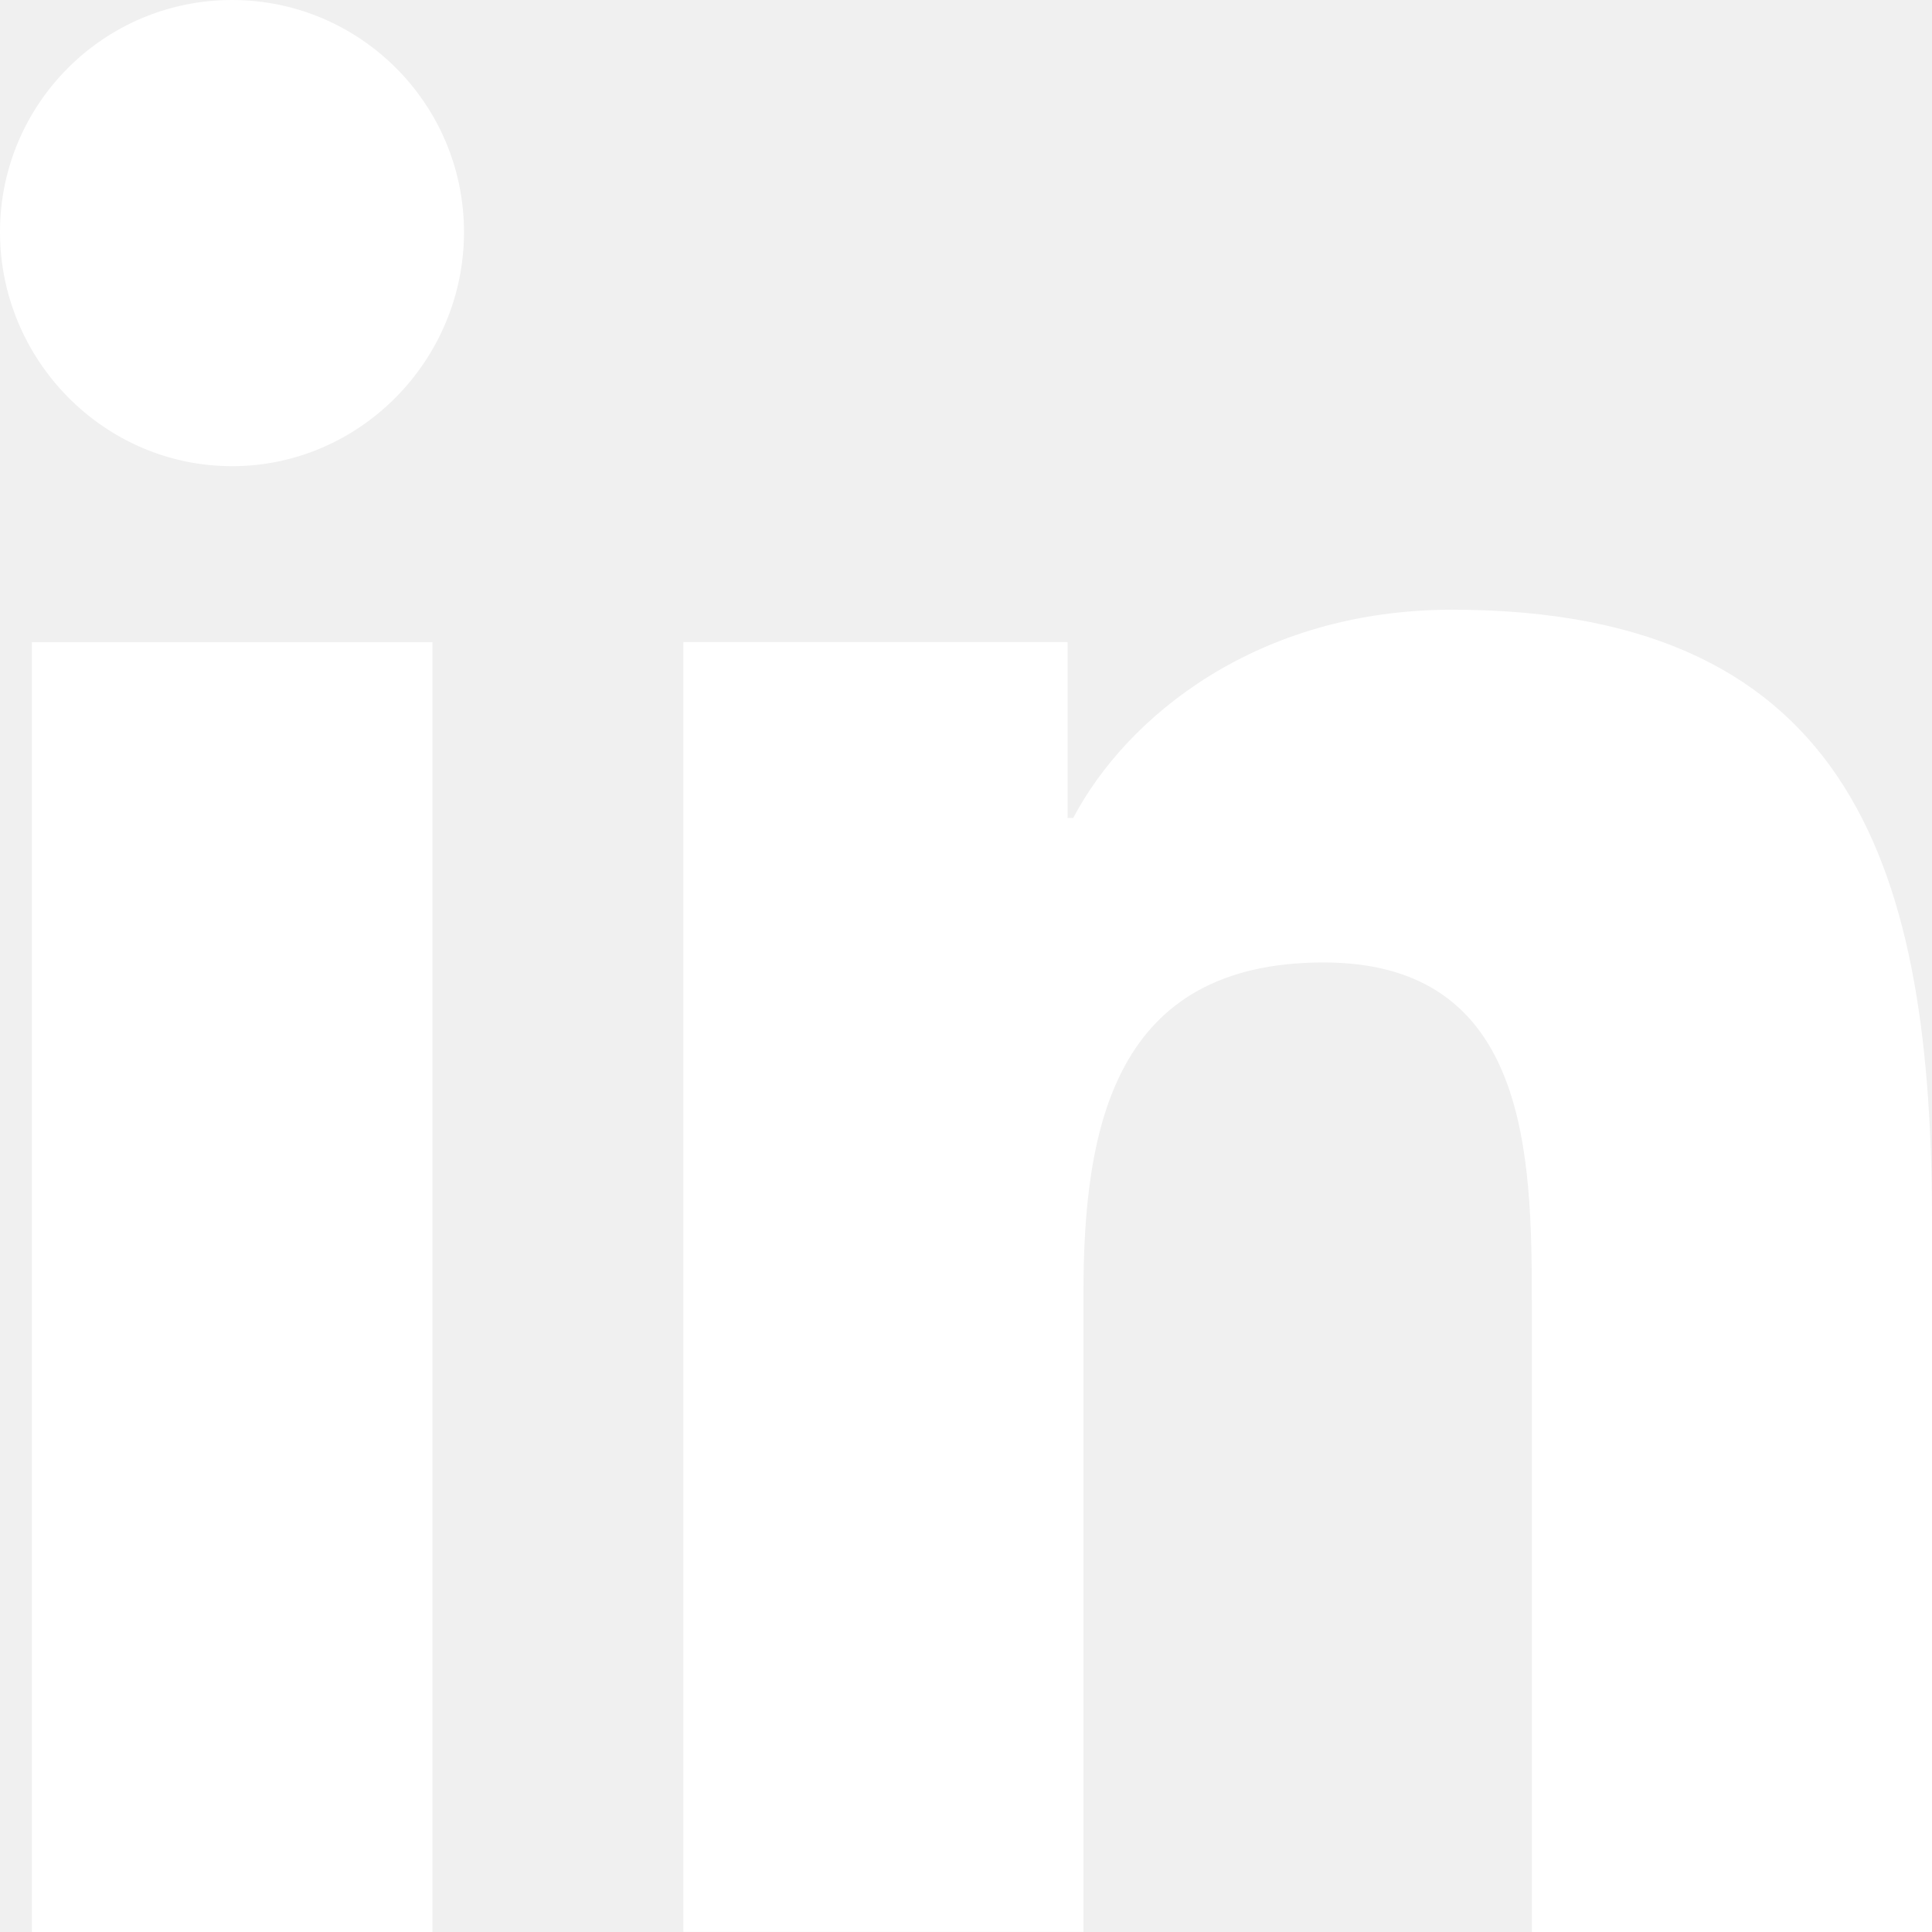
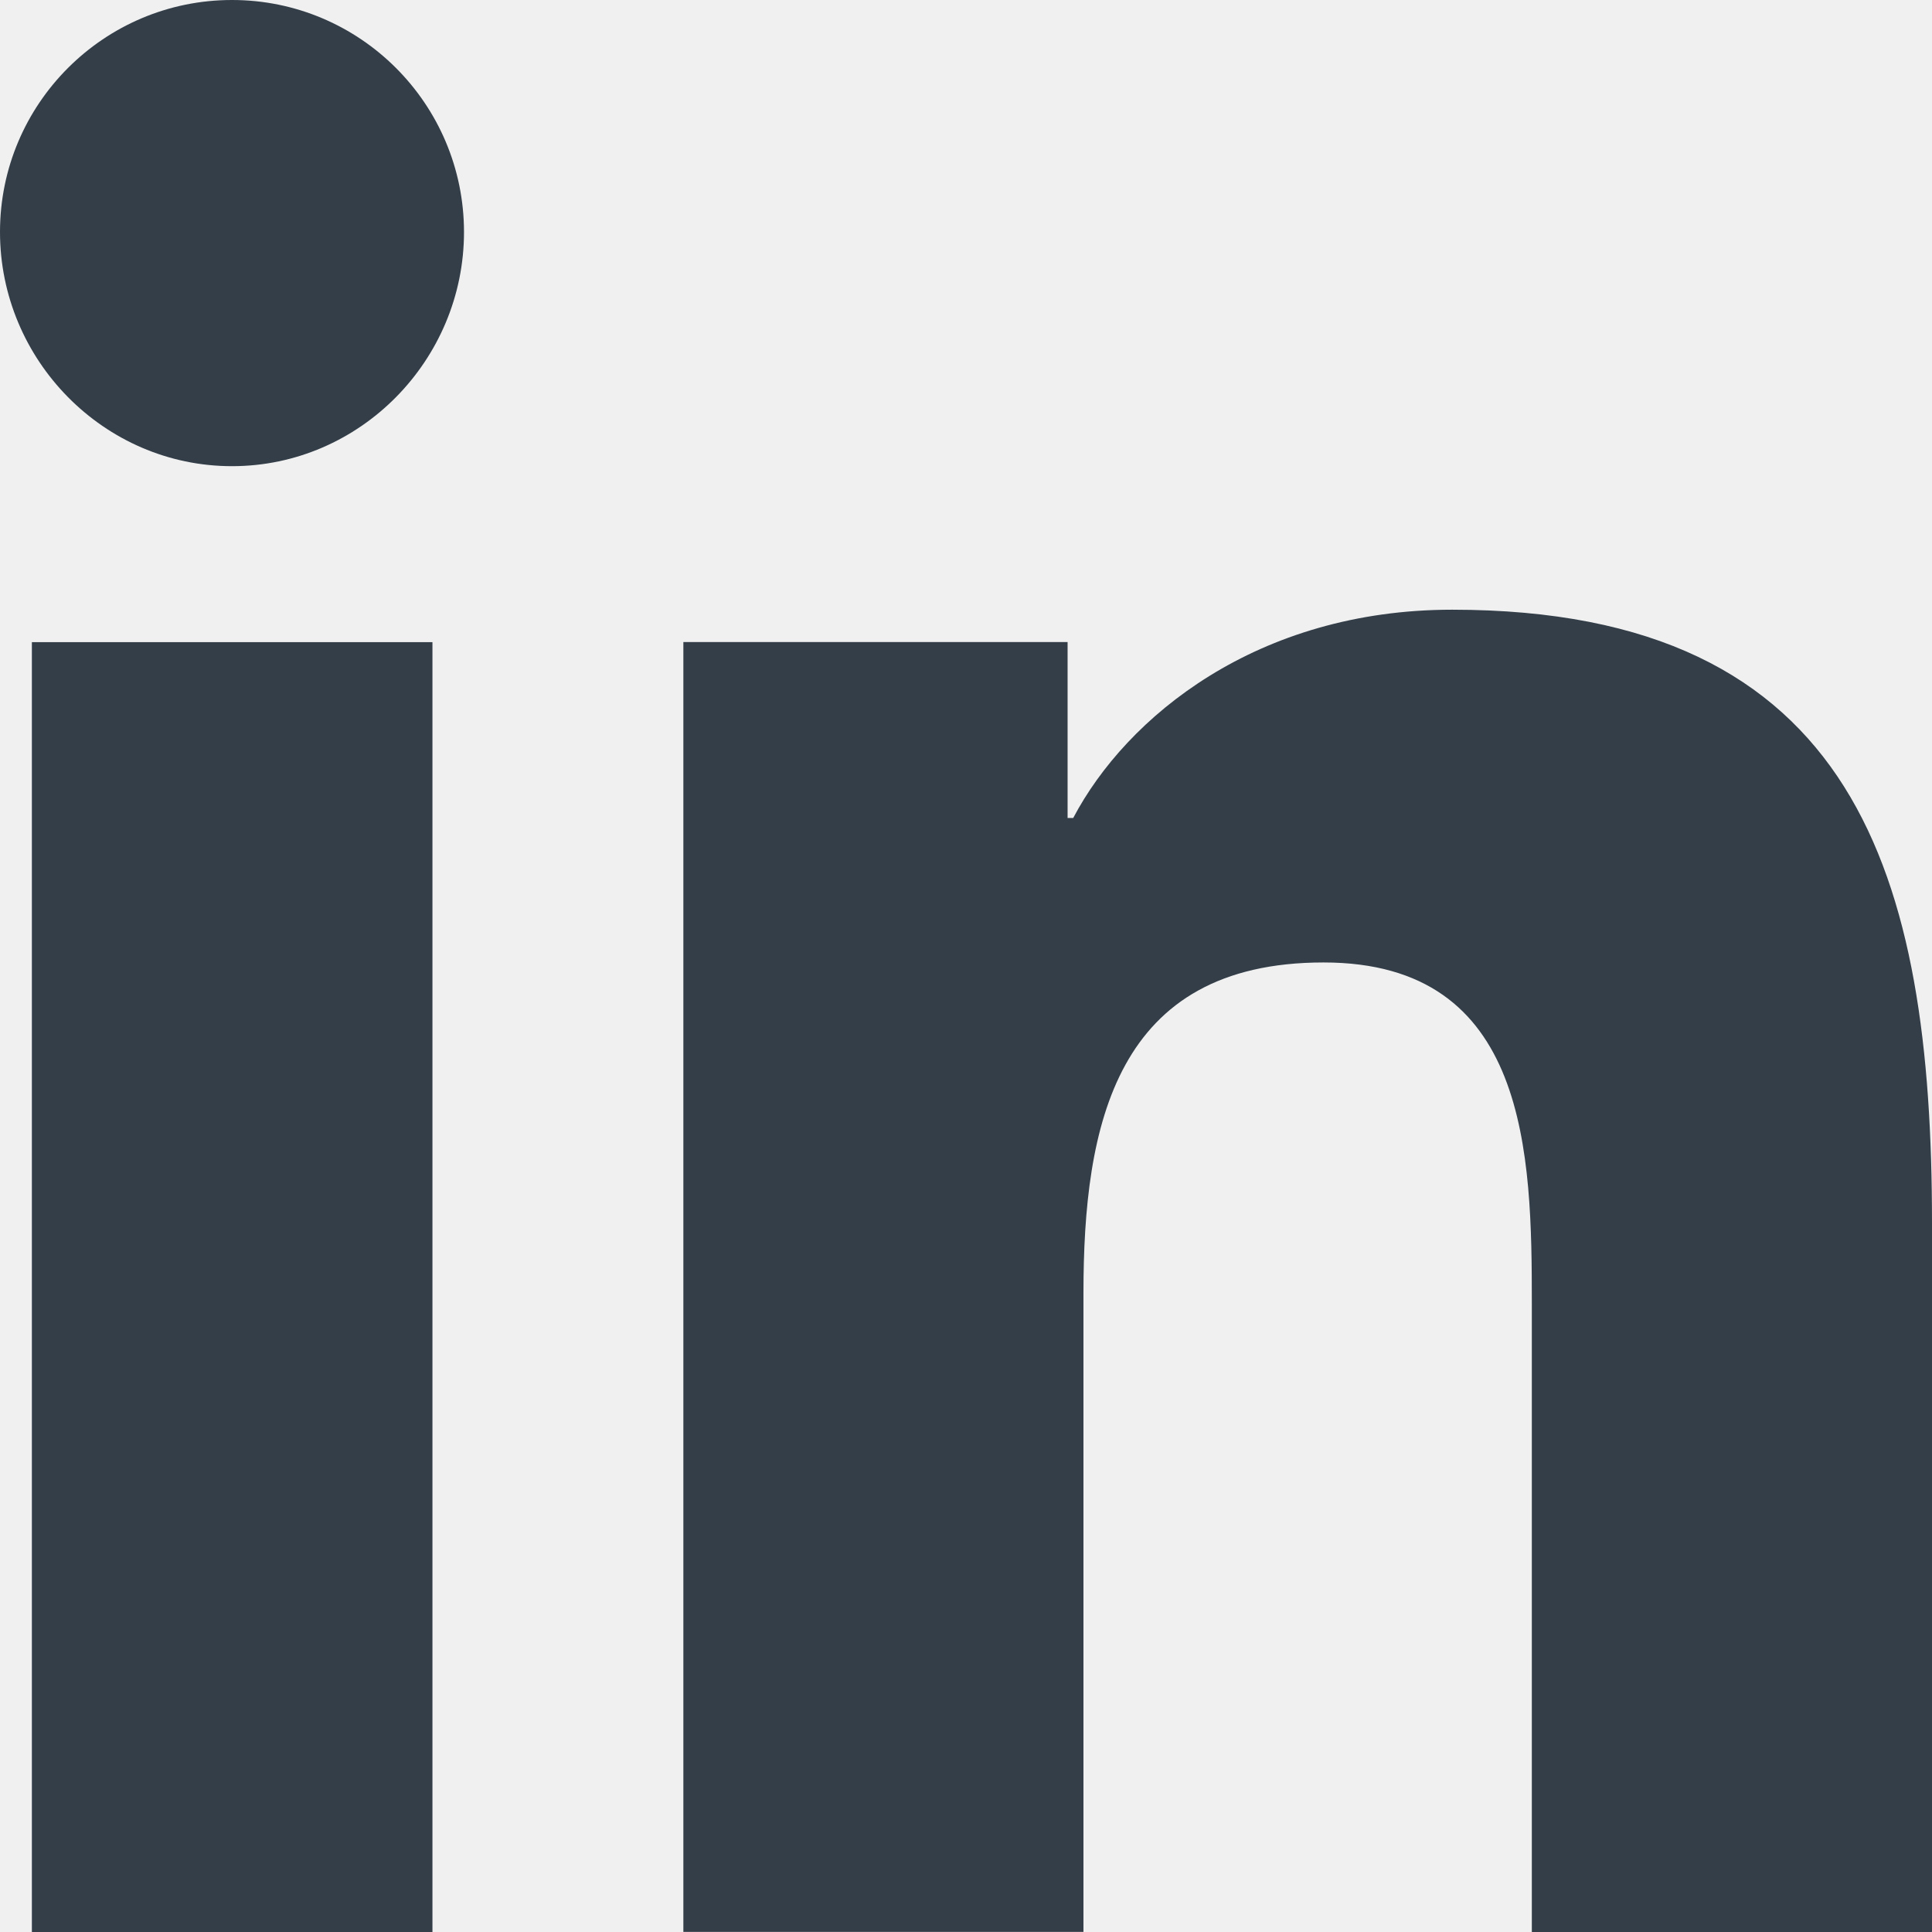
- <svg xmlns="http://www.w3.org/2000/svg" id="Bold" enable-background="new 0 0 24 24" viewBox="0 0 24 24" width="30px" class="">
+ <svg xmlns="http://www.w3.org/2000/svg" id="Bold" enable-background="new 0 0 24 24" viewBox="0 0 24 24" width="18" height="18" class="">
  <g>
-     <path d="m23.994 24v-.001h.006v-8.802c0-4.306-.927-7.623-5.961-7.623-2.42 0-4.044 1.328-4.707 2.587h-.07v-2.185h-4.773v16.023h4.97v-7.934c0-2.089.396-4.109 2.983-4.109 2.549 0 2.587 2.384 2.587 4.243v7.801z" data-original="#000000" class="active-path" data-old_color="#000000" fill="#FFFFFF" />
-     <path d="m.396 7.977h4.976v16.023h-4.976z" data-original="#000000" class="active-path" data-old_color="#000000" fill="#FFFFFF" />
-     <path d="m2.882 0c-1.591 0-2.882 1.291-2.882 2.882s1.291 2.909 2.882 2.909 2.882-1.318 2.882-2.909c-.001-1.591-1.292-2.882-2.882-2.882z" data-original="#000000" class="active-path" data-old_color="#000000" fill="#FFFFFF" />
+     <path d="m23.994 24v-.001h.006v-8.802c0-4.306-.927-7.623-5.961-7.623-2.42 0-4.044 1.328-4.707 2.587h-.07v-2.185h-4.773v16.023h4.97v-7.934c0-2.089.396-4.109 2.983-4.109 2.549 0 2.587 2.384 2.587 4.243v7.801z" data-original="#000000" class="active-path" data-old_color="#000000" fill="#333e49" />
+     <path d="m.396 7.977h4.976v16.023h-4.976z" data-original="#000000" class="active-path" data-old_color="#000000" fill="#333e49" />
+     <path d="m2.882 0c-1.591 0-2.882 1.291-2.882 2.882s1.291 2.909 2.882 2.909 2.882-1.318 2.882-2.909c-.001-1.591-1.292-2.882-2.882-2.882z" data-original="#000000" class="active-path" data-old_color="#000000" fill="#333e49" />
  </g>
</svg>
